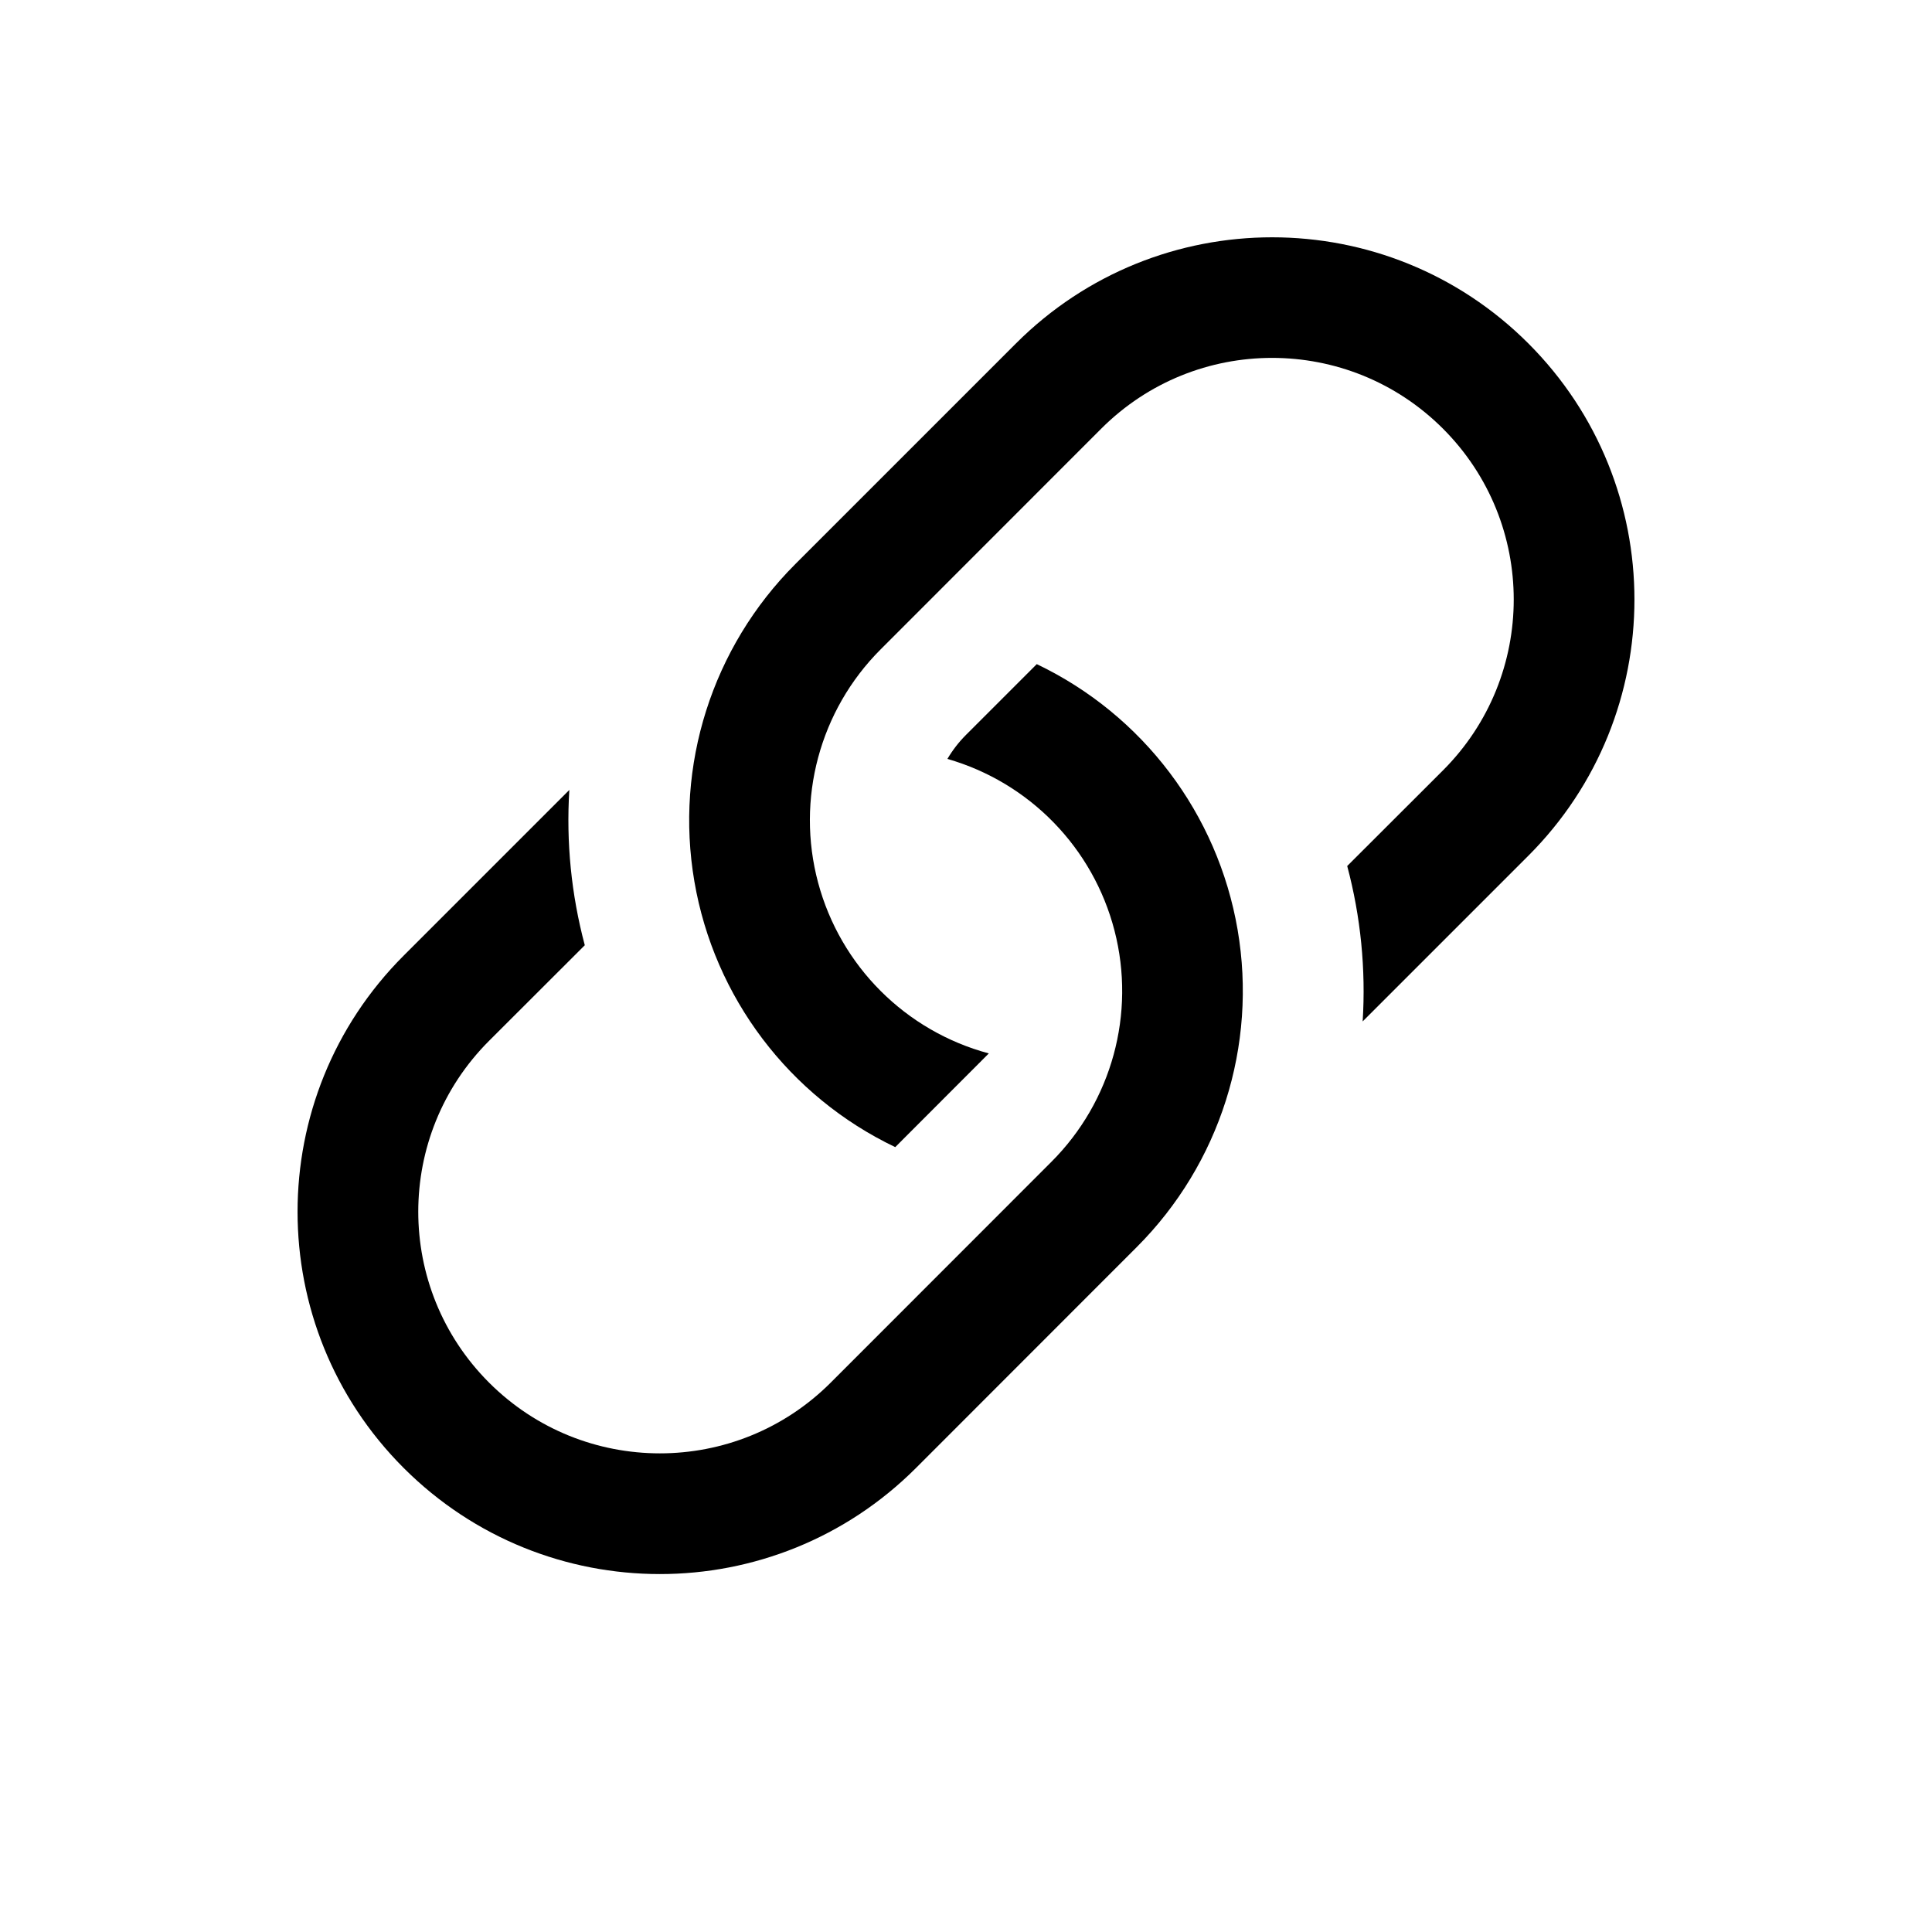
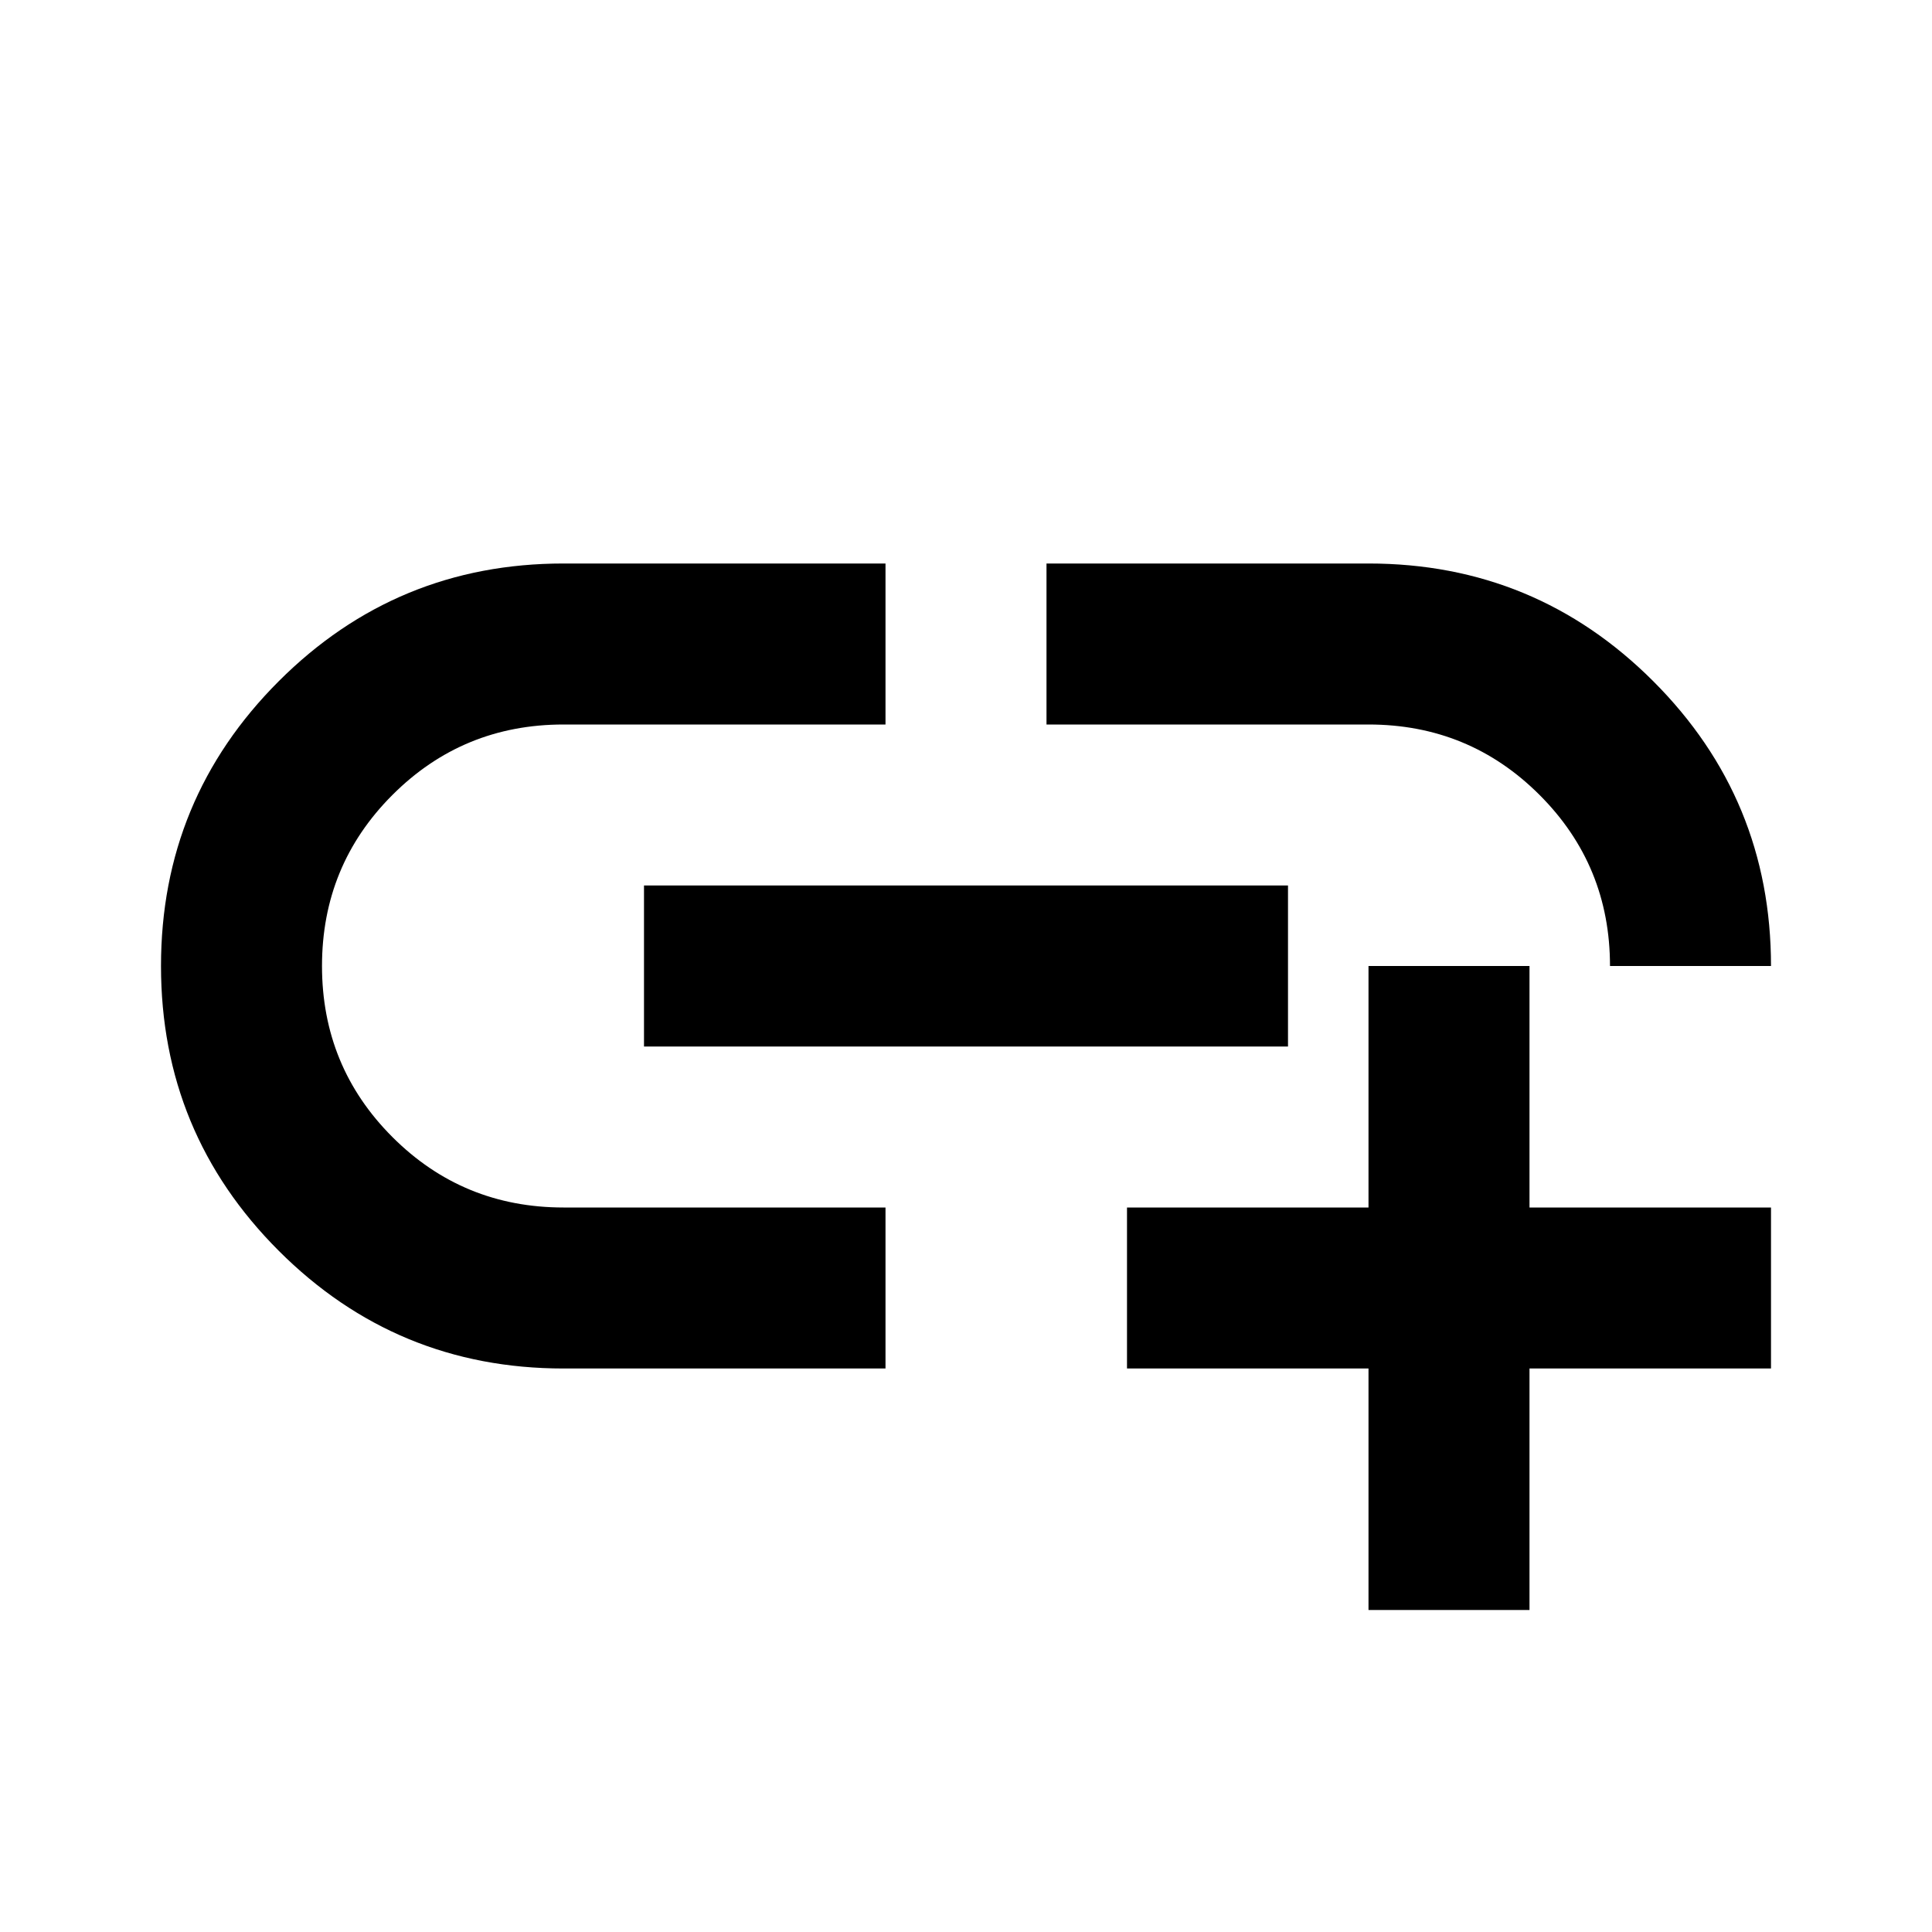
- <svg xmlns="http://www.w3.org/2000/svg" width="16" height="16" fill="currentColor" class="bi bi-link-45deg" viewBox="0 0 16 16">
-   <path d="M4.715 6.542 3.343 7.914a3 3 0 1 0 4.243 4.243l1.828-1.829A3 3 0 0 0 8.586 5.5L8 6.086a1.002 1.002 0 0 0-.154.199 2 2 0 0 1 .861 3.337L6.88 11.45a2 2 0 1 1-2.83-2.83l.793-.792a4.018 4.018 0 0 1-.128-1.287z" />
-   <path d="M6.586 4.672A3 3 0 0 0 7.414 9.5l.775-.776a2 2 0 0 1-.896-3.346L9.12 3.55a2 2 0 1 1 2.83 2.83l-.793.792c.112.42.155.855.128 1.287l1.372-1.372a3 3 0 1 0-4.243-4.243L6.586 4.672z" />
+ <svg xmlns="http://www.w3.org/2000/svg" height="24" viewBox="0 -960 960 960" width="24">
+   <path d="M680-160v-120H560v-80h120v-120h80v120h120v80H760v120h-80ZM440-280H280q-83 0-141.5-58.5T80-480q0-83 58.5-141.5T280-680h160v80H280q-50 0-85 35t-35 85q0 50 35 85t85 35h160v80ZM320-440v-80h320v80H320Zm560-40h-80q0-50-35-85t-85-35H520v-80h160q83 0 141.5 58.5T880-480Z" />
</svg>
